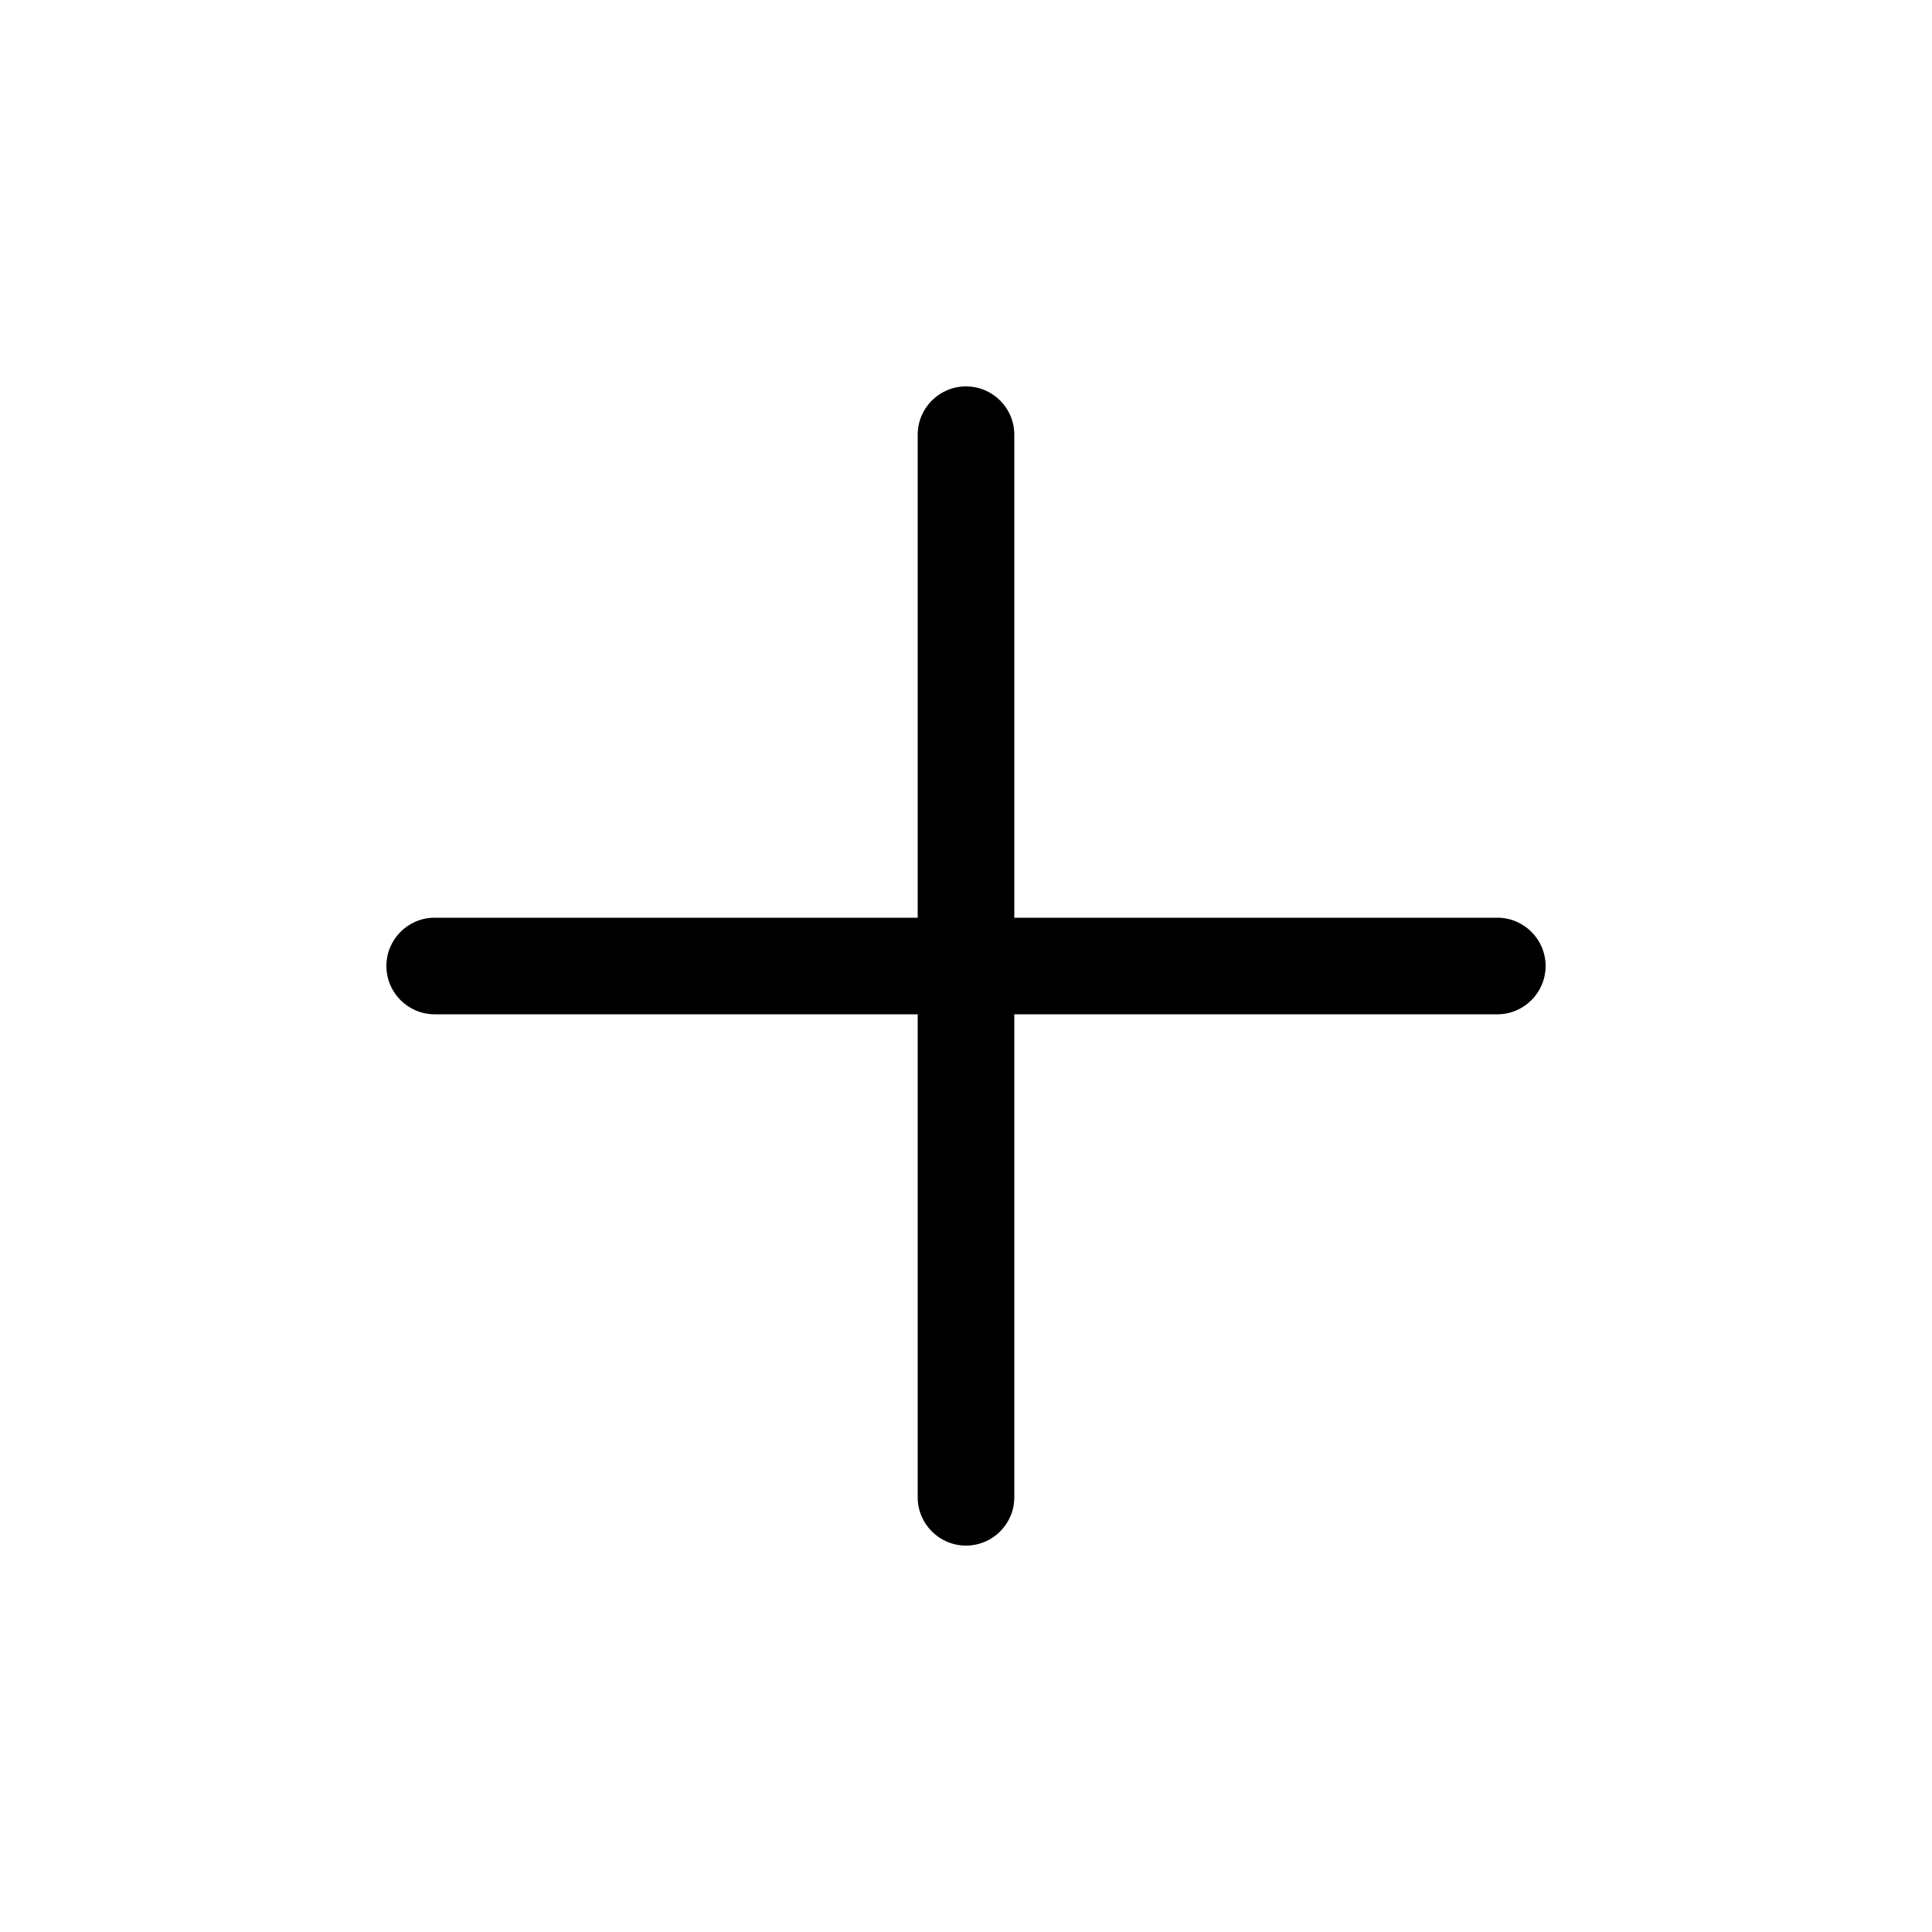
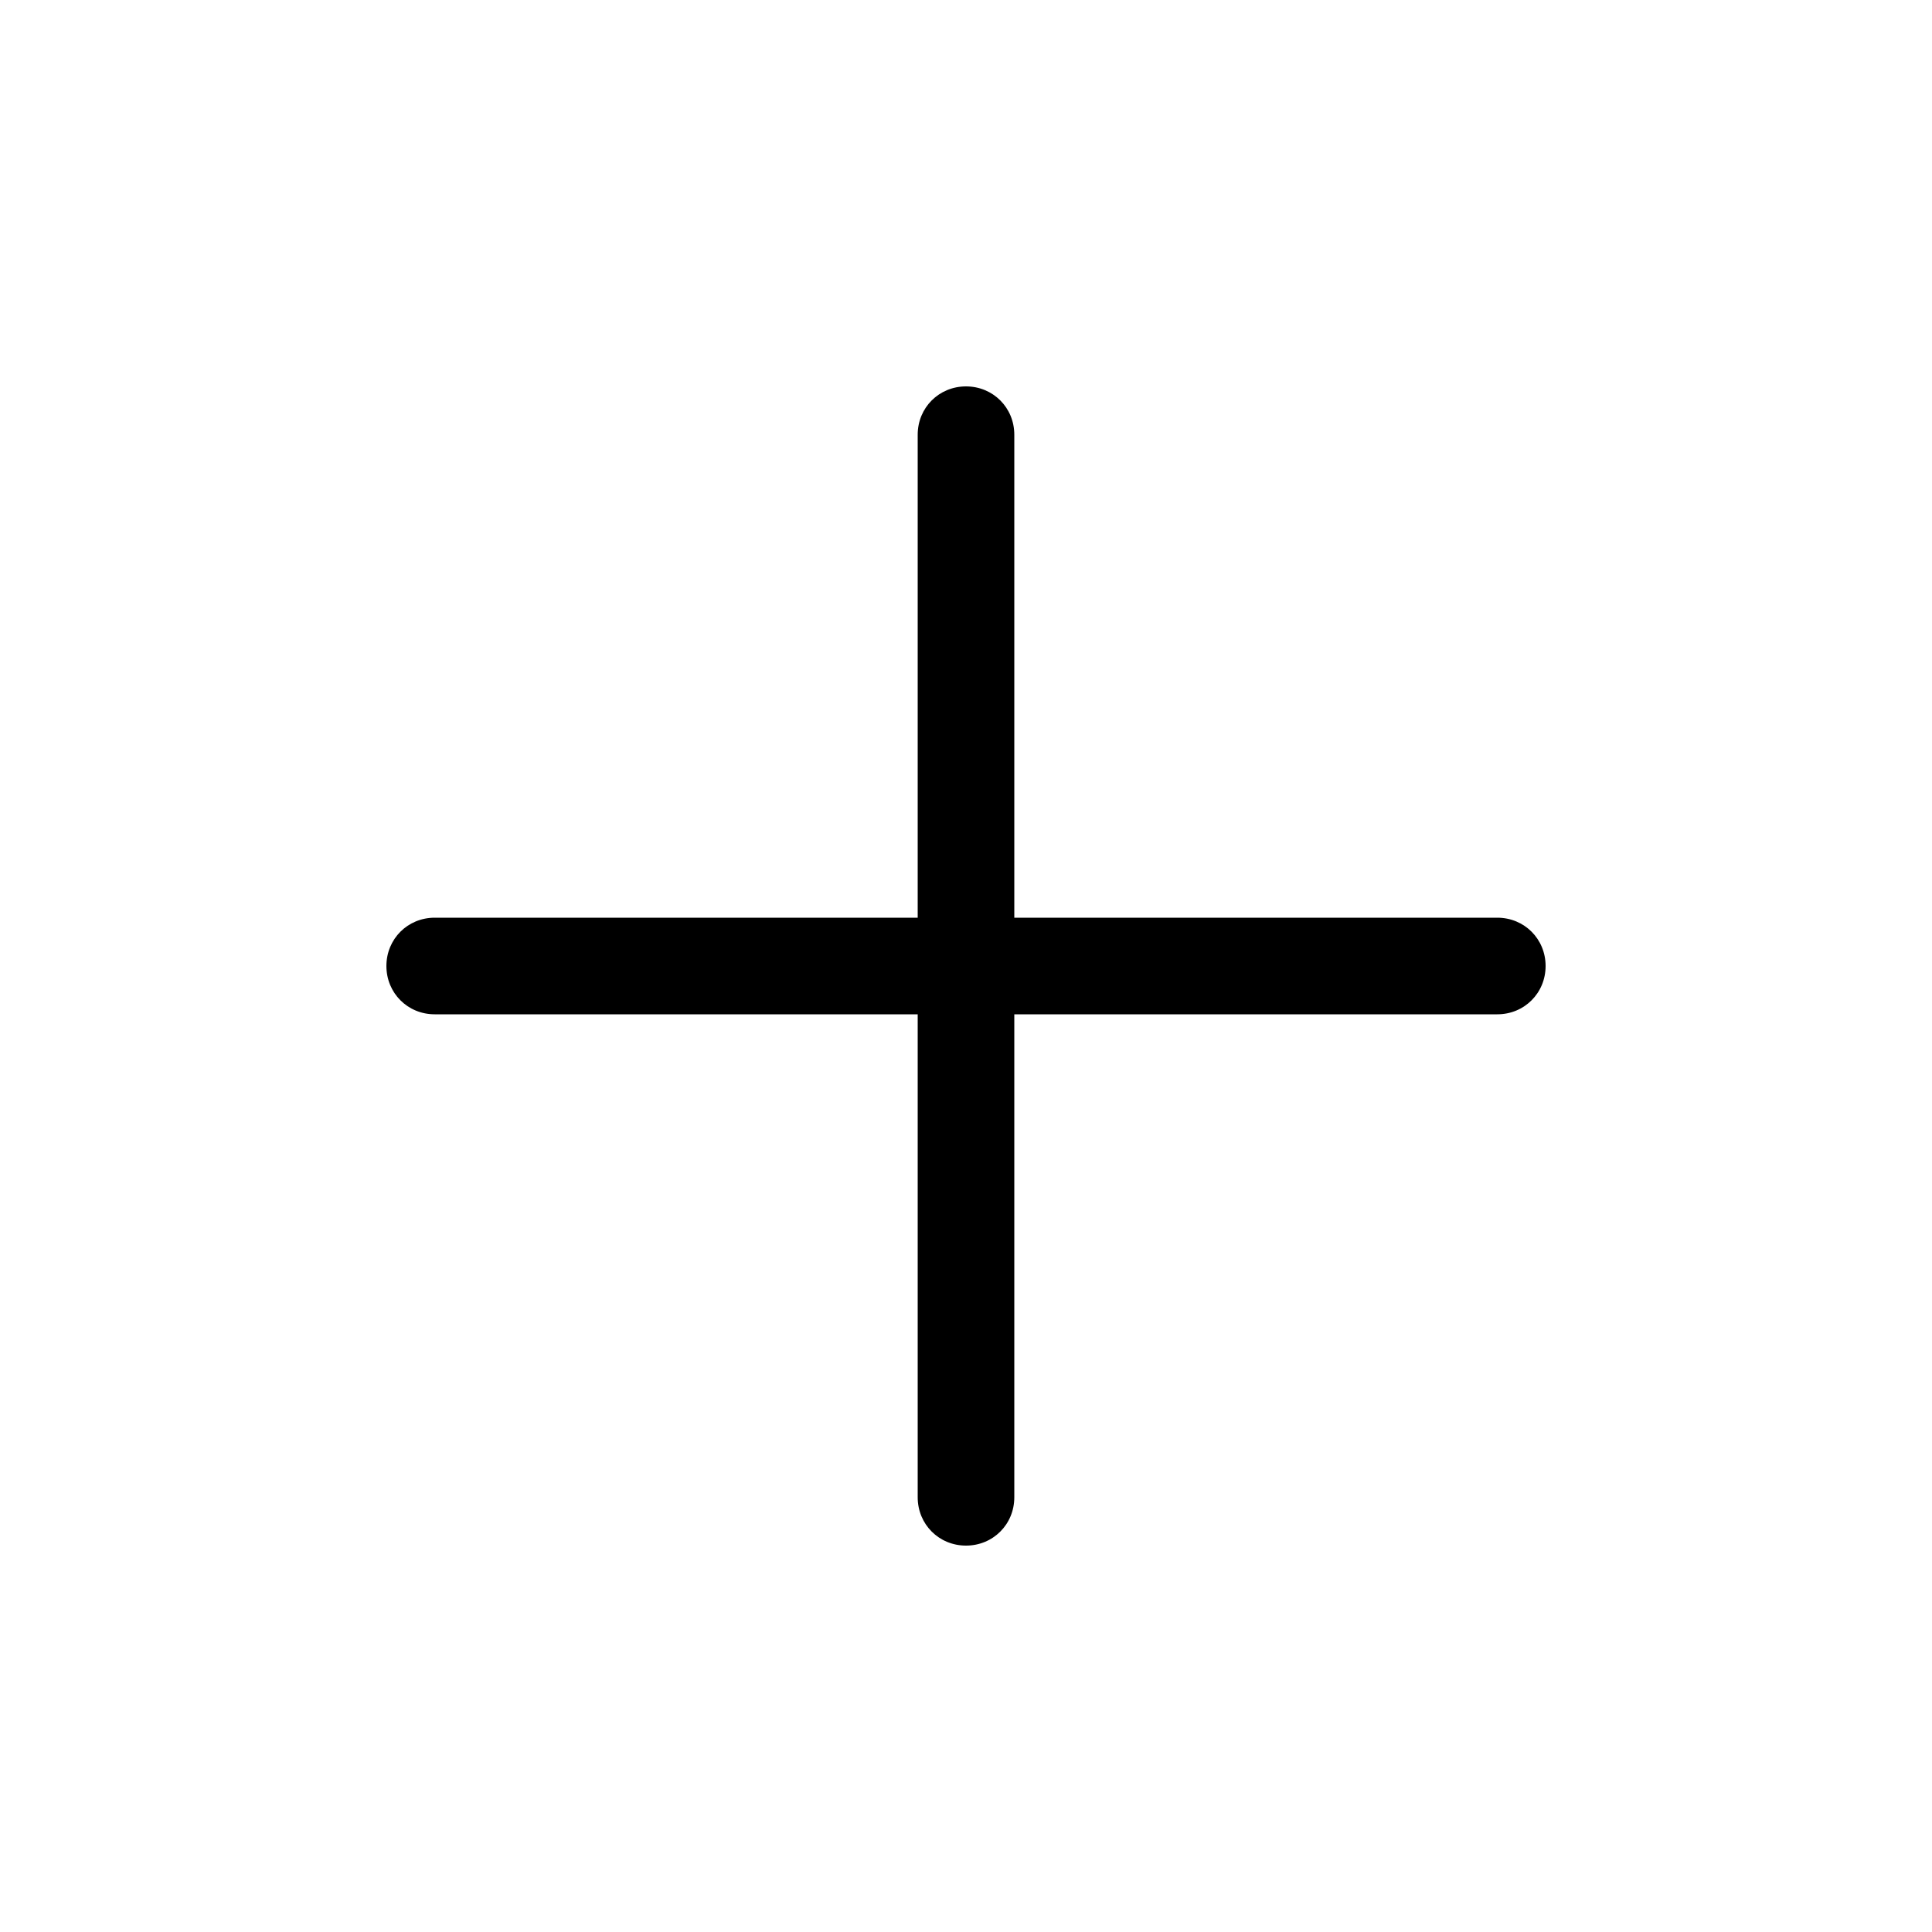
<svg xmlns="http://www.w3.org/2000/svg" width="20" height="20" viewBox="0 0 20 20">
-   <path d="M15.5 9.5h-5v-5a.5.5 0 0 0-1 0v5h-5a.5.5 0 0 0 0 1h5v5a.5.5 0 0 0 1 0v-5h5a.5.5 0 0 0 0-1" fill-rule="evenodd" />
+   <path d="M15.5 9.5h-5v-5c0-.28-.22-.5-.5-.5s-.5.22-.5.5v5h-5c-.28 0-.5.22-.5.5s.22.5.5.5h5v5c0 .28.22.5.5.5s.5-.22.5-.5v-5h5c.28 0 .5-.22.5-.5s-.22-.5-.5-.5" fill-rule="evenodd" />
</svg>
